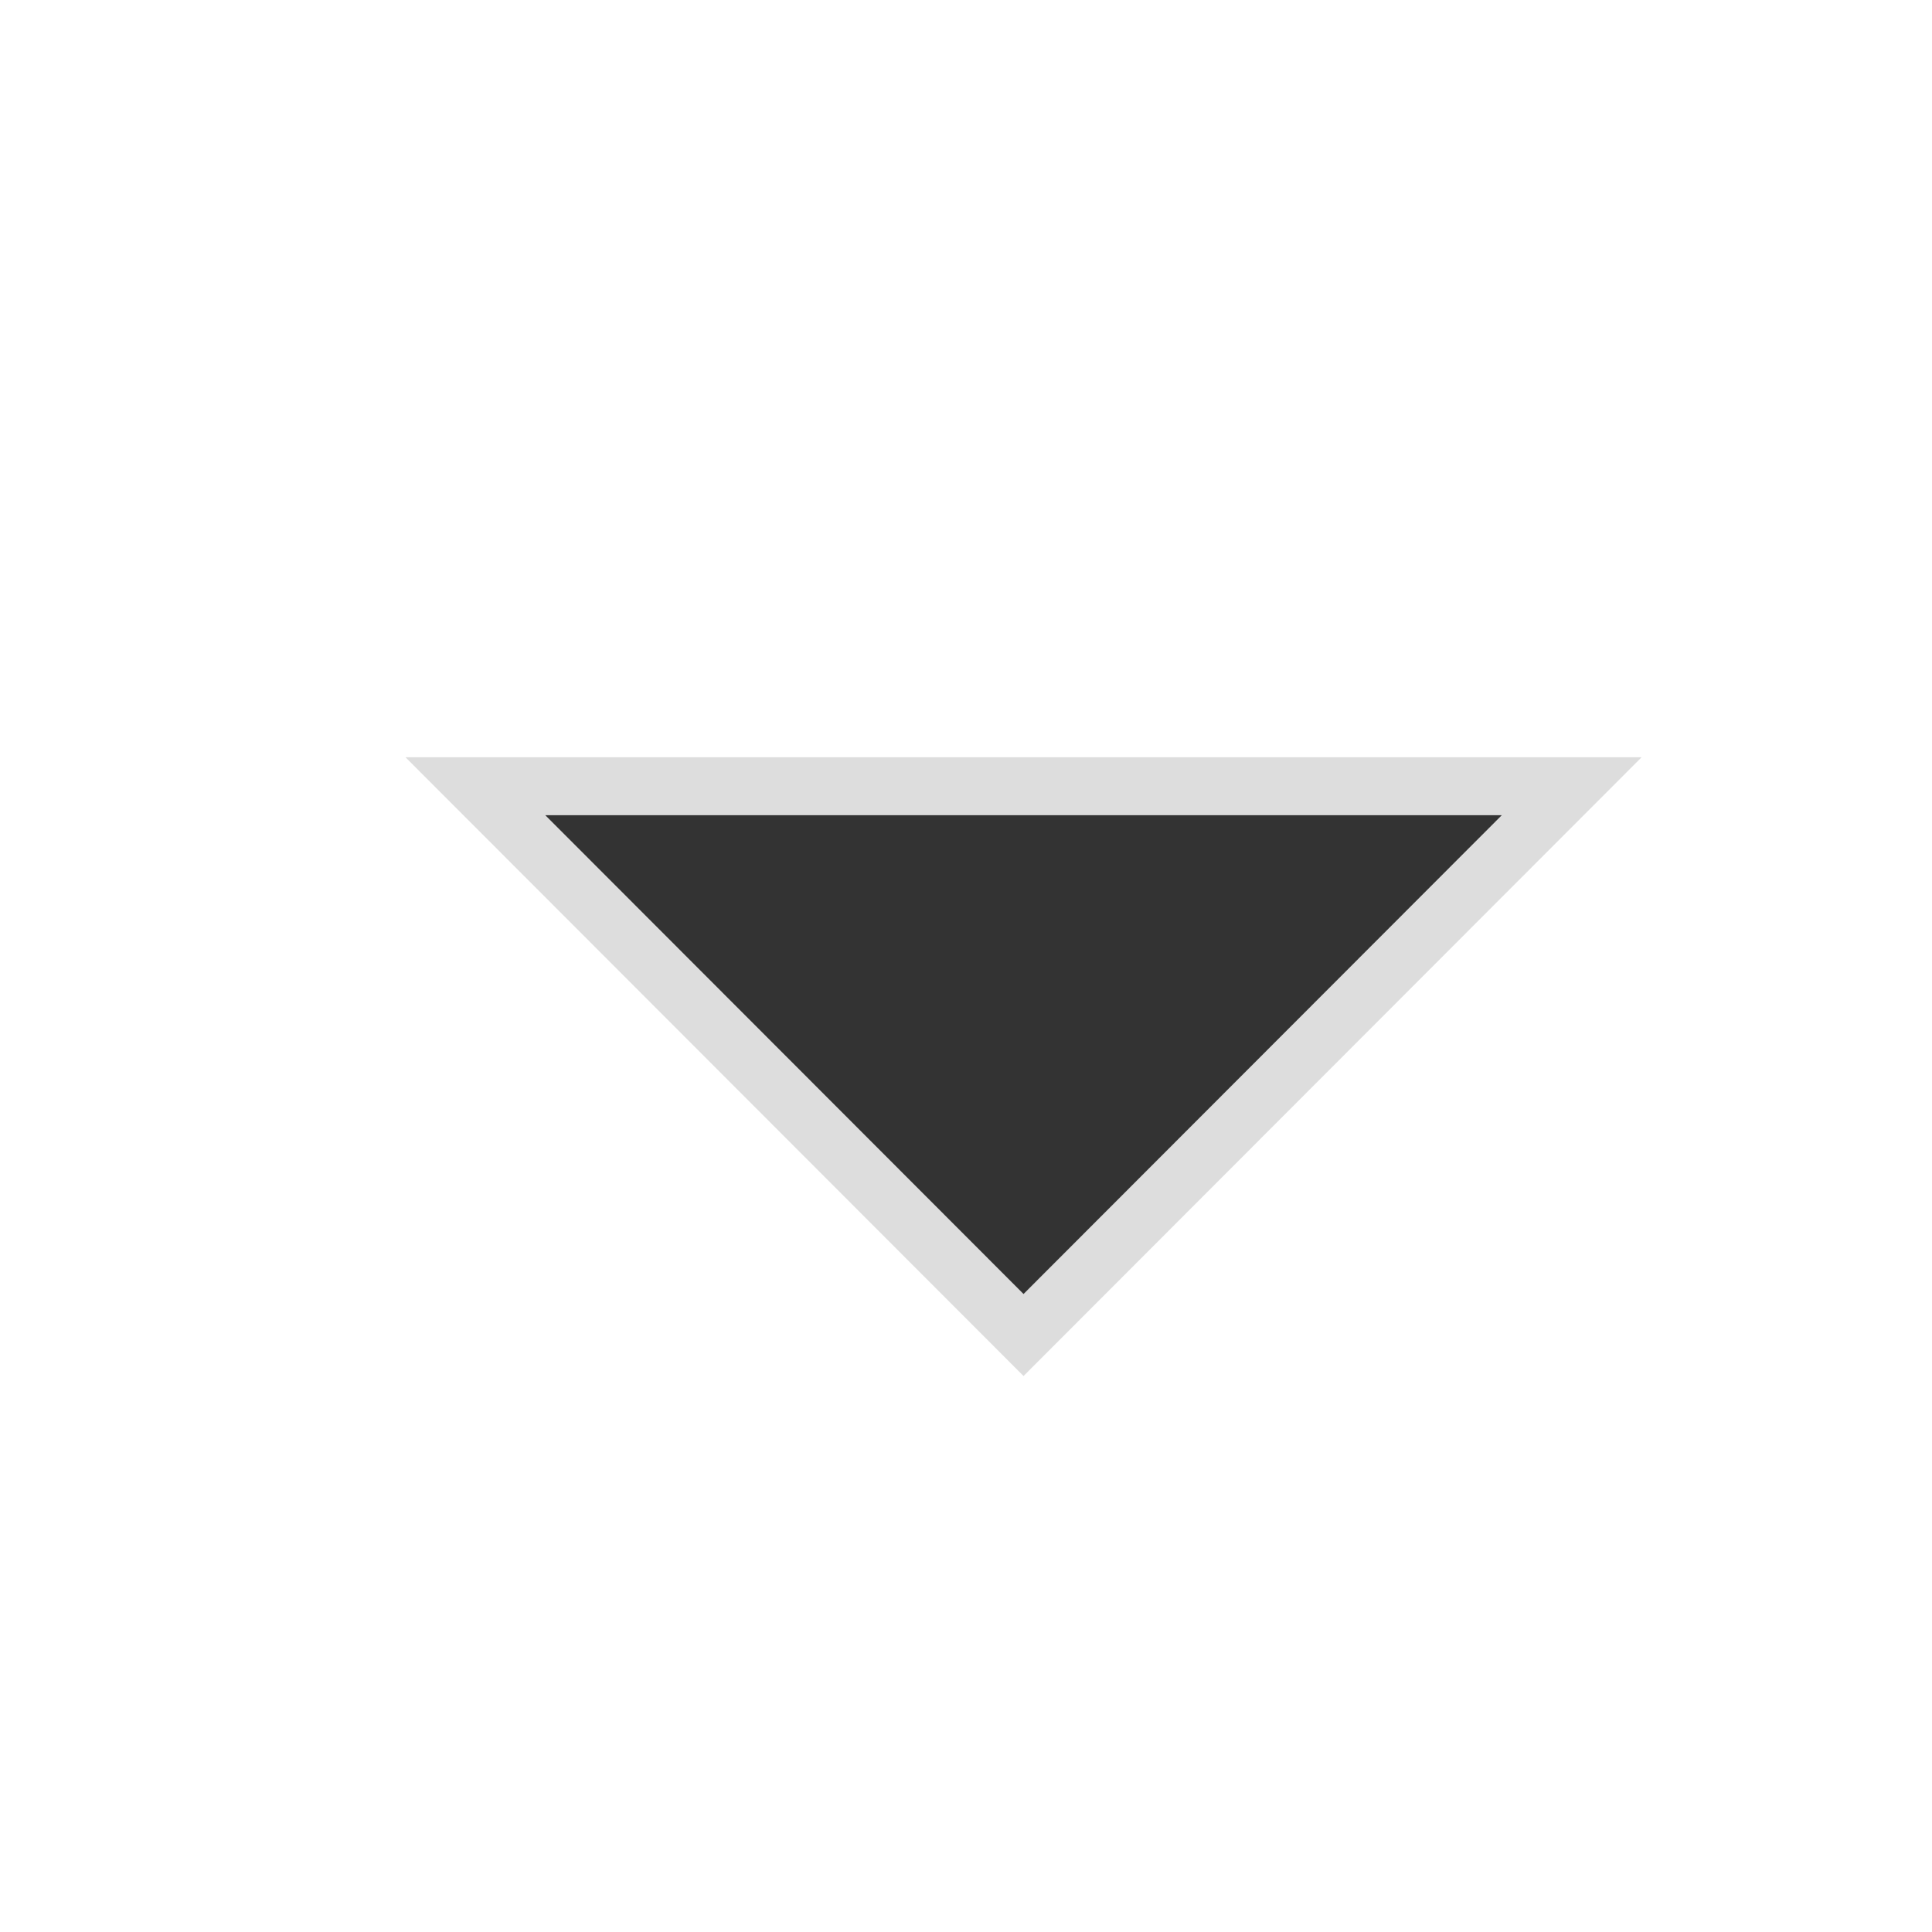
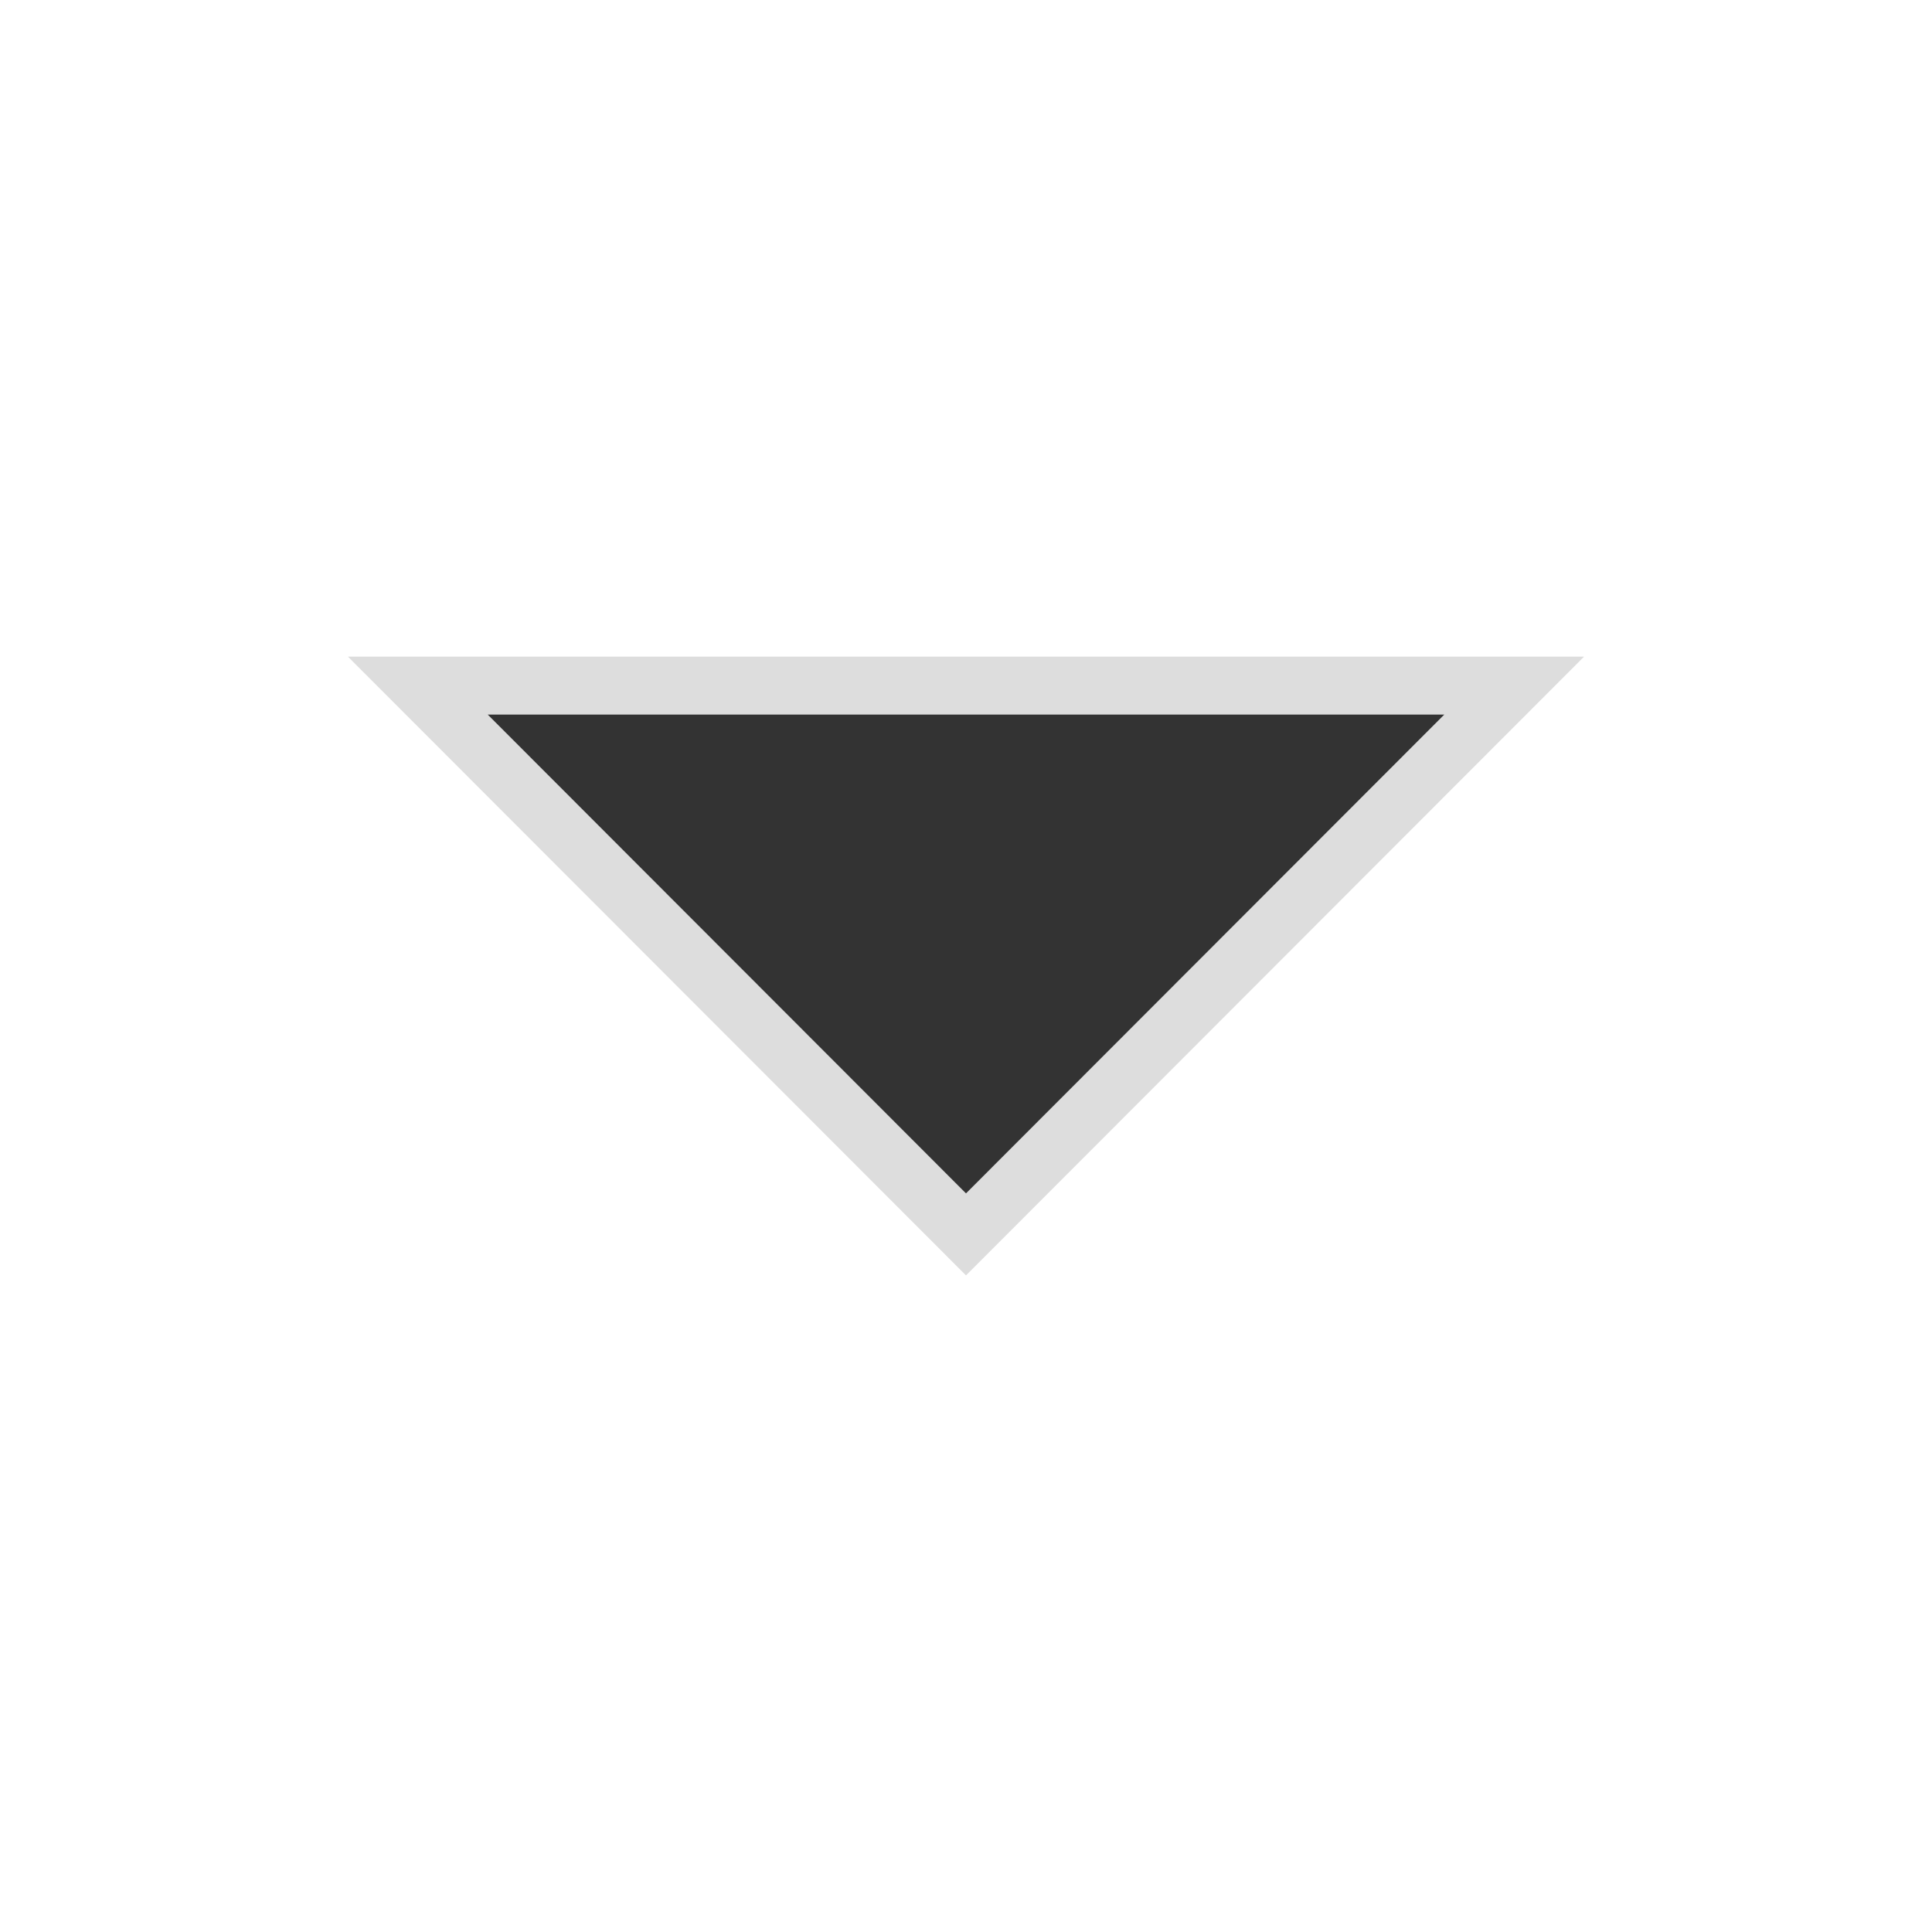
- <svg xmlns="http://www.w3.org/2000/svg" xmlns:ns1="http://www.openswatchbook.org/uri/2009/osb" id="svg1397" version="1.1" viewBox="0 0 100 100" height="100mm" width="100mm">
+ <svg xmlns="http://www.w3.org/2000/svg" id="svg1397" version="1.1" viewBox="0 0 100 100" height="100mm" width="100mm">
  <defs id="defs1391">
    <marker style="overflow:visible" id="Arrow1Lstart" refX="0.0" refY="0.0" orient="auto">
      <path transform="scale(0.8) translate(12.5,0)" style="fill-rule:evenodd;stroke:#000000;stroke-width:1.0pt" d="M 0.0,0.0 L 5.0,-5.0 L -12.5,0.0 L 5.0,5.0 L 0.0,0.0 z " id="path2844" />
    </marker>
-     <linearGradient id="linearGradient3996" ns1:paint="solid">
+     <linearGradient id="linearGradient3996">
      <stop style="stop-color:#333333;stop-opacity:1;" offset="0" id="stop3994" />
    </linearGradient>
  </defs>
  <g id="layer1">
-     <path id="rect845" style="fill:#333333;fill-opacity:1;stroke:#dddddd;stroke-width:3;stroke-miterlimit:4;stroke-dasharray:none;stroke-dashoffset:0;stroke-opacity:1;paint-order:fill markers stroke" d="M 24.605,40.694 52.978,69.1 81.352,40.694 Z" />
+     <path id="rect845" style="fill:#333333;fill-opacity:1;stroke:#dddddd;stroke-width:3;stroke-miterlimit:4;stroke-dasharray:none;stroke-dashoffset:0;stroke-opacity:1;paint-order:fill markers stroke" d="M 21.626,35.486 50,63.892 78.374,35.486 Z" />
  </g>
</svg>
